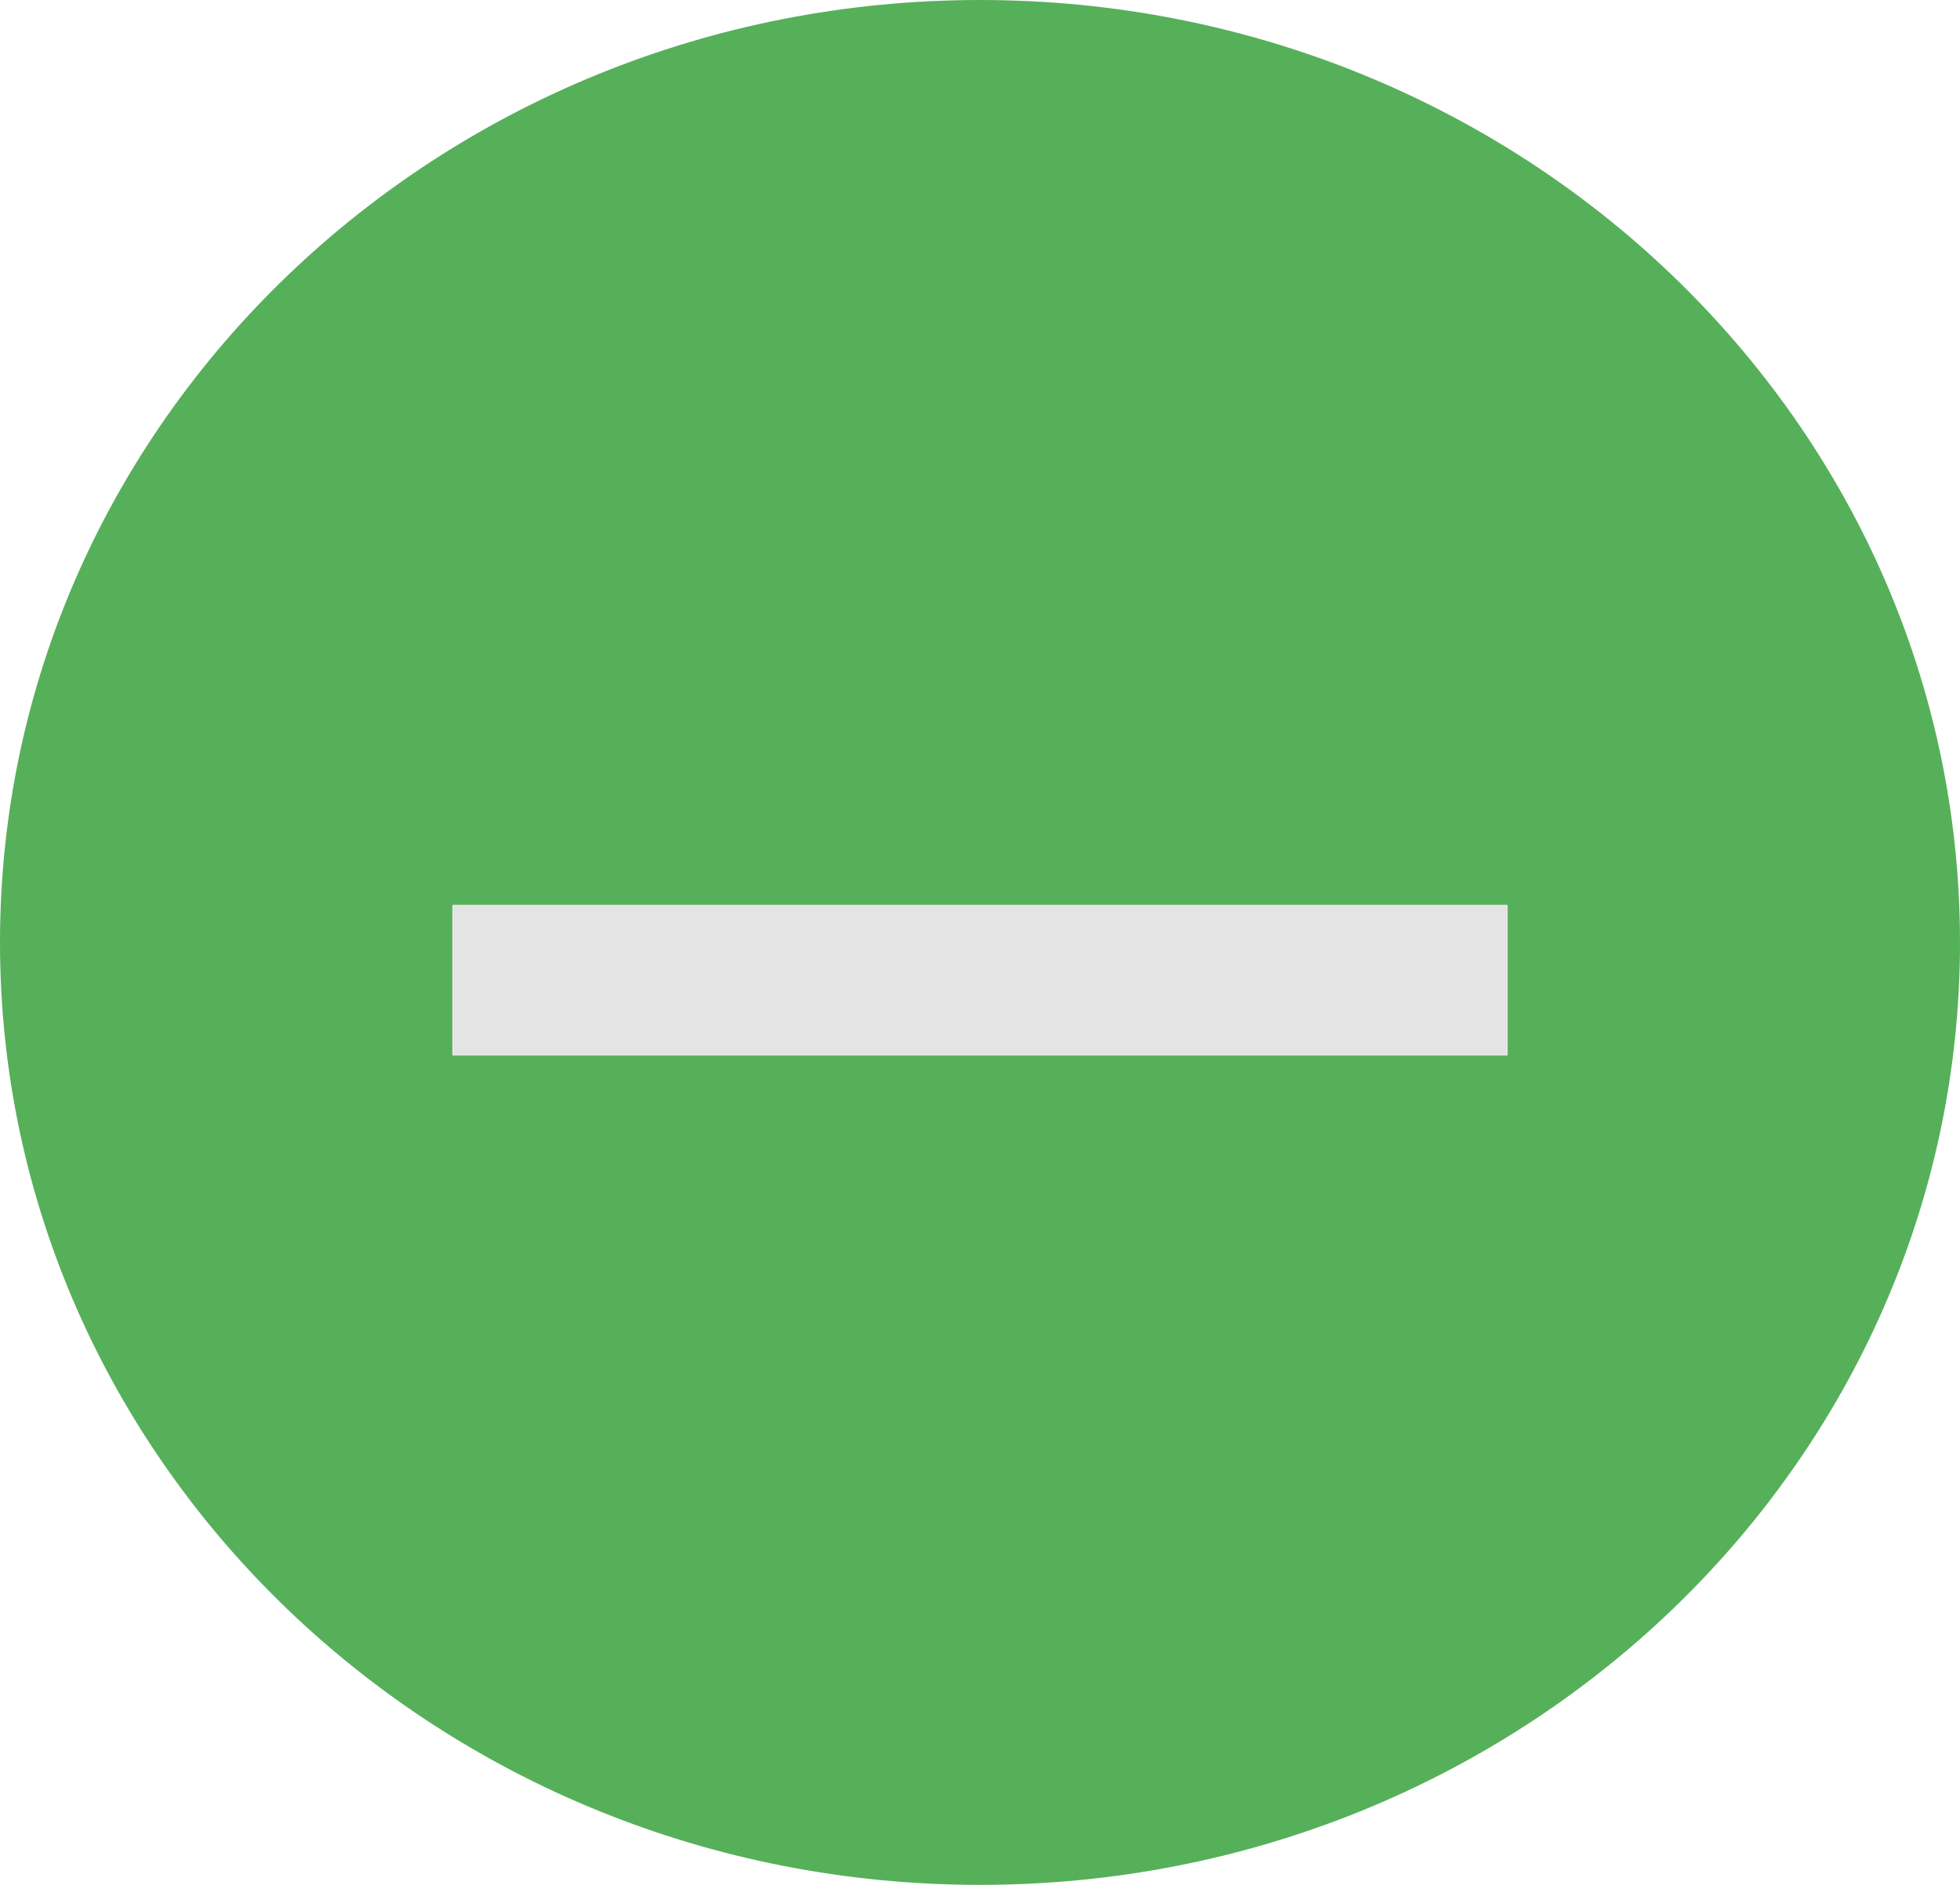
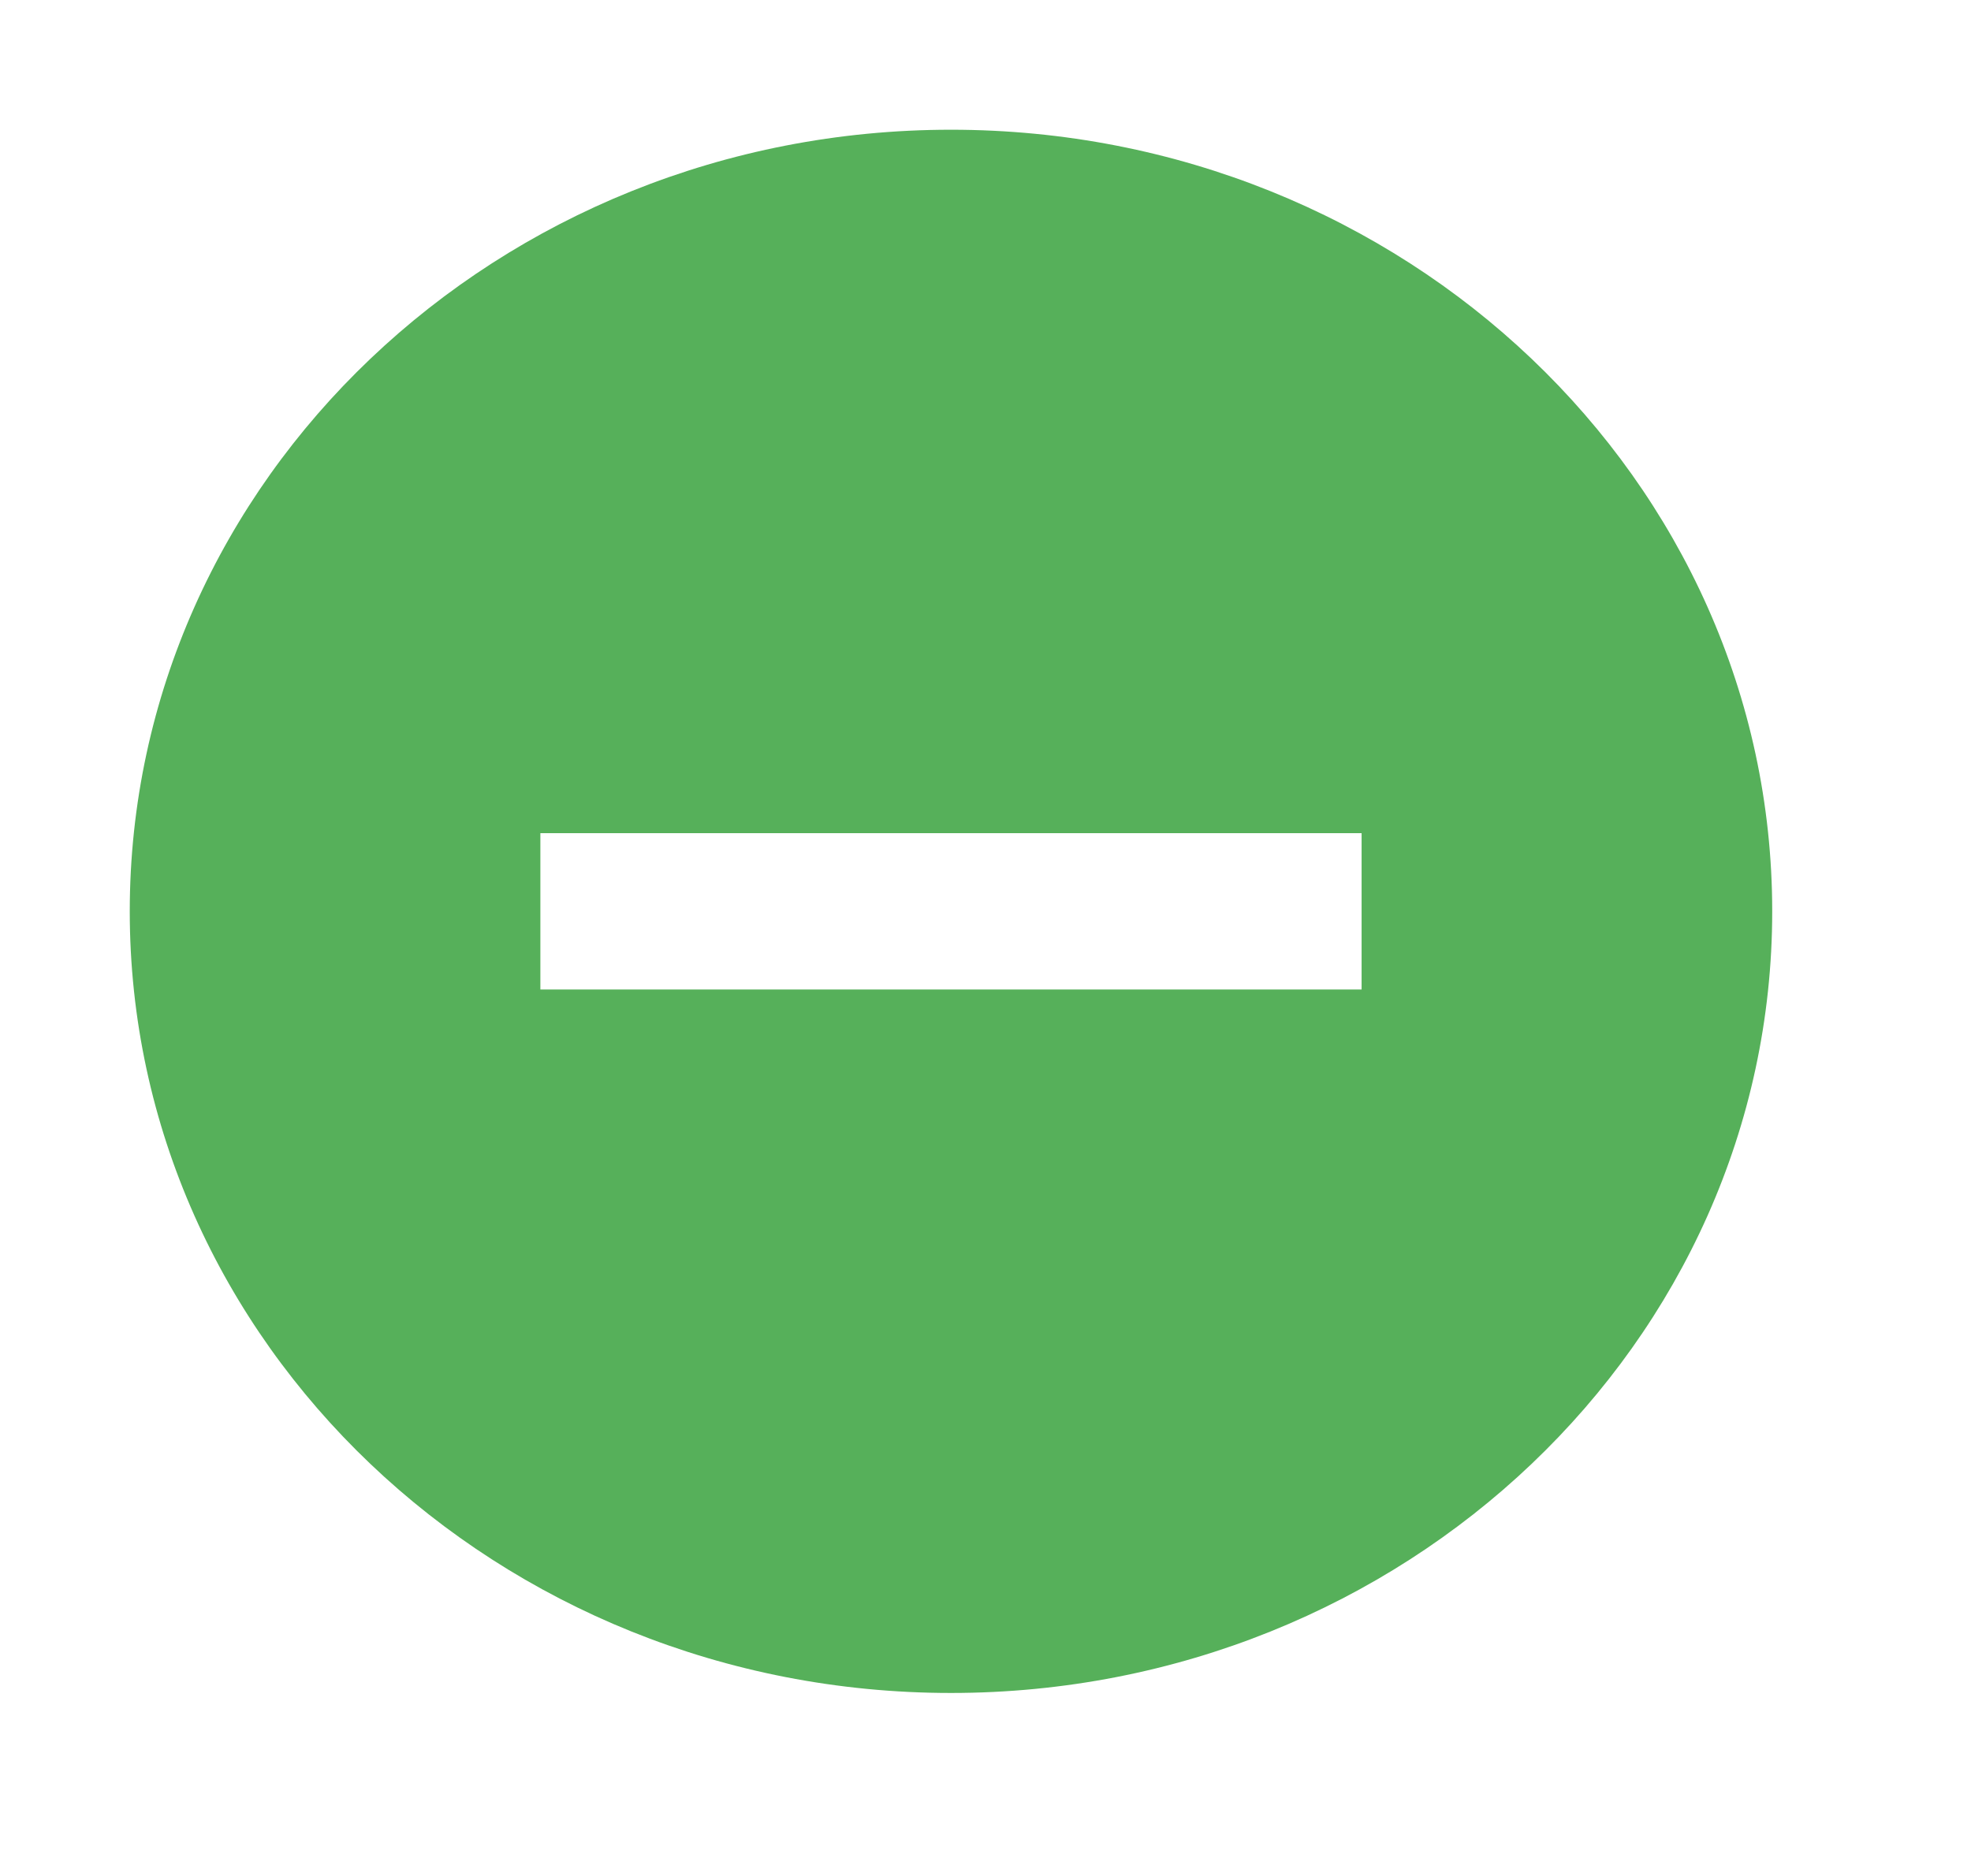
- <svg xmlns="http://www.w3.org/2000/svg" viewBox="0 0 26 25">
+ <svg xmlns="http://www.w3.org/2000/svg" viewBox="0 0 30.38 28.921">
  <defs>
    <style>
      .cls-1 {
        fill: #56b05a;
      }
- 
-       .cls-2 {
-         fill: #e4e4e4;
-       }
- 
-       .cls-3 {
-         fill: none;
-       }
    </style>
  </defs>
-   <g id="Group_418" data-name="Group 418" transform="translate(1755 -743)">
-     <g id="Group_417" data-name="Group 417" transform="translate(12 -12)">
-       <ellipse id="Ellipse_172" data-name="Ellipse 172" class="cls-1" cx="13" cy="12.5" rx="13" ry="12.5" transform="translate(-1767 755)" />
-       <path id="Path_313" data-name="Path 313" class="cls-2" d="M19,13H5V11H19Z" transform="translate(-1766 756)" />
-       <path id="Path_314" data-name="Path 314" class="cls-3" d="M0,0H24V24H0Z" transform="translate(-1766 756)" />
-     </g>
-   </g>
+   <path id="Path_312" data-name="Path 312" class="cls-1" d="M14.658,2C7.671,2,2,7.4,2,14.05S7.671,26.1,14.658,26.1s12.658-5.4,12.658-12.05S21.645,2,14.658,2Zm6.329,13.255H8.329v-2.41H20.987Z" />
</svg>
